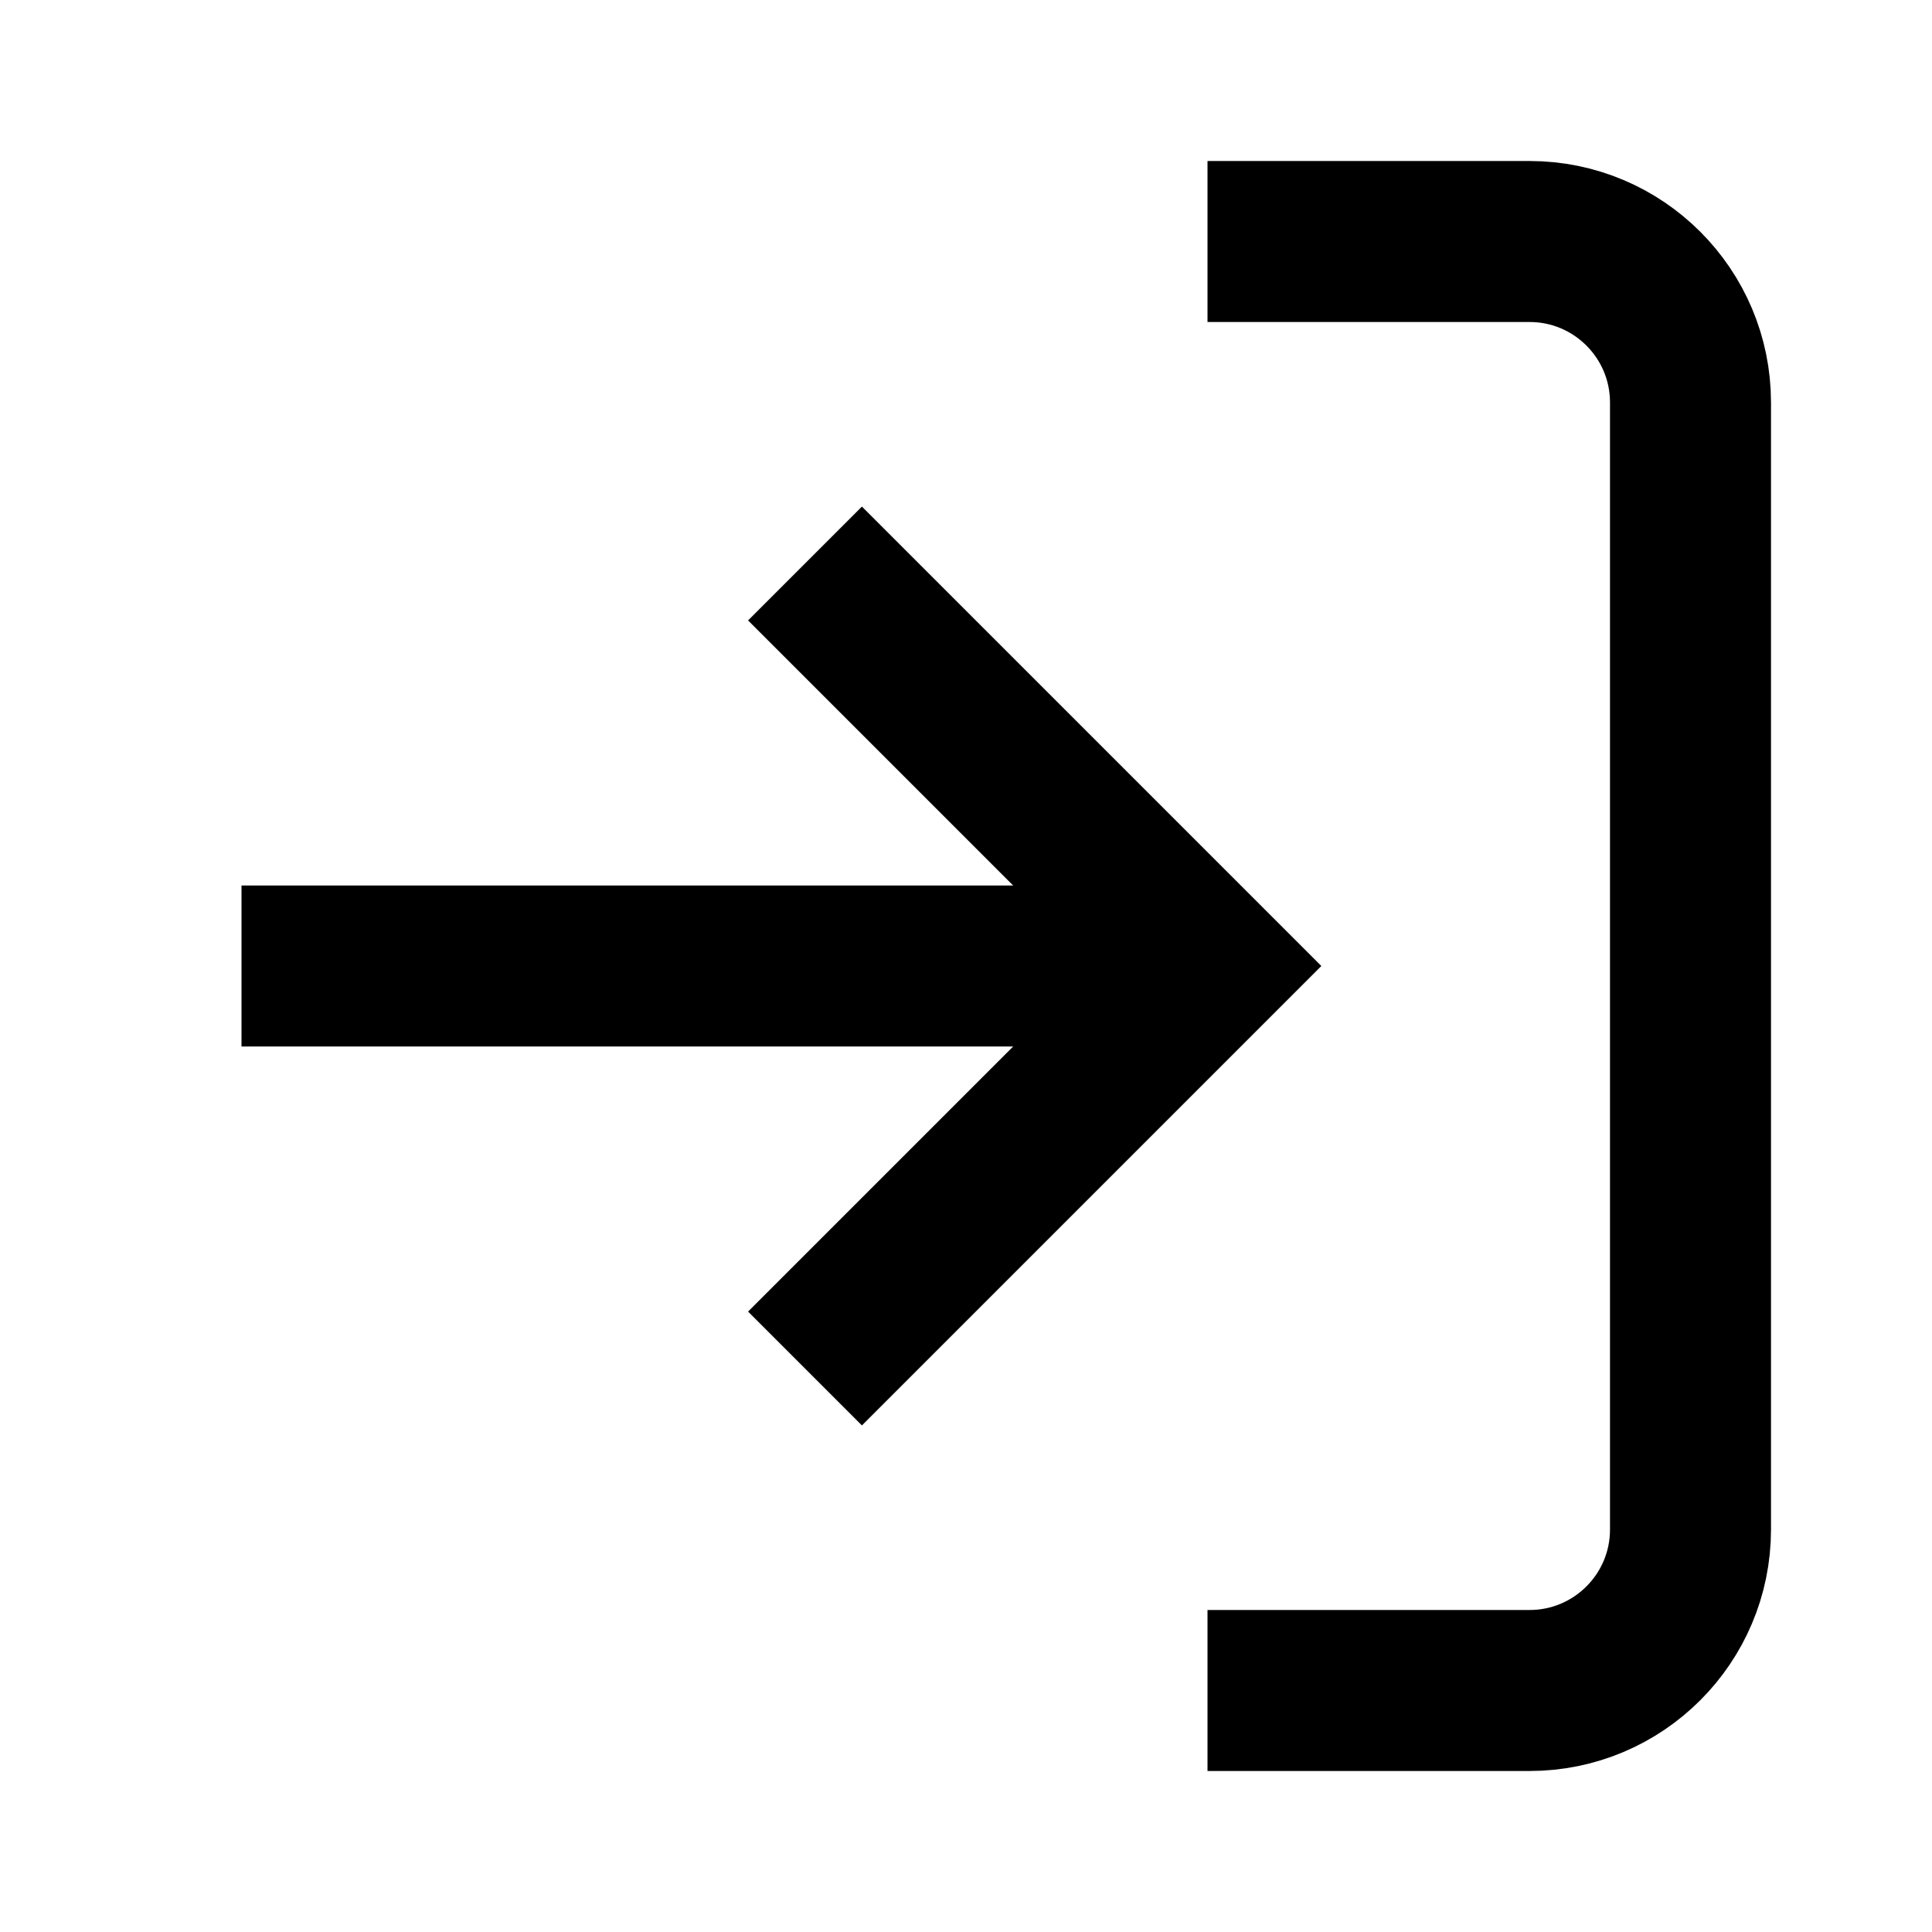
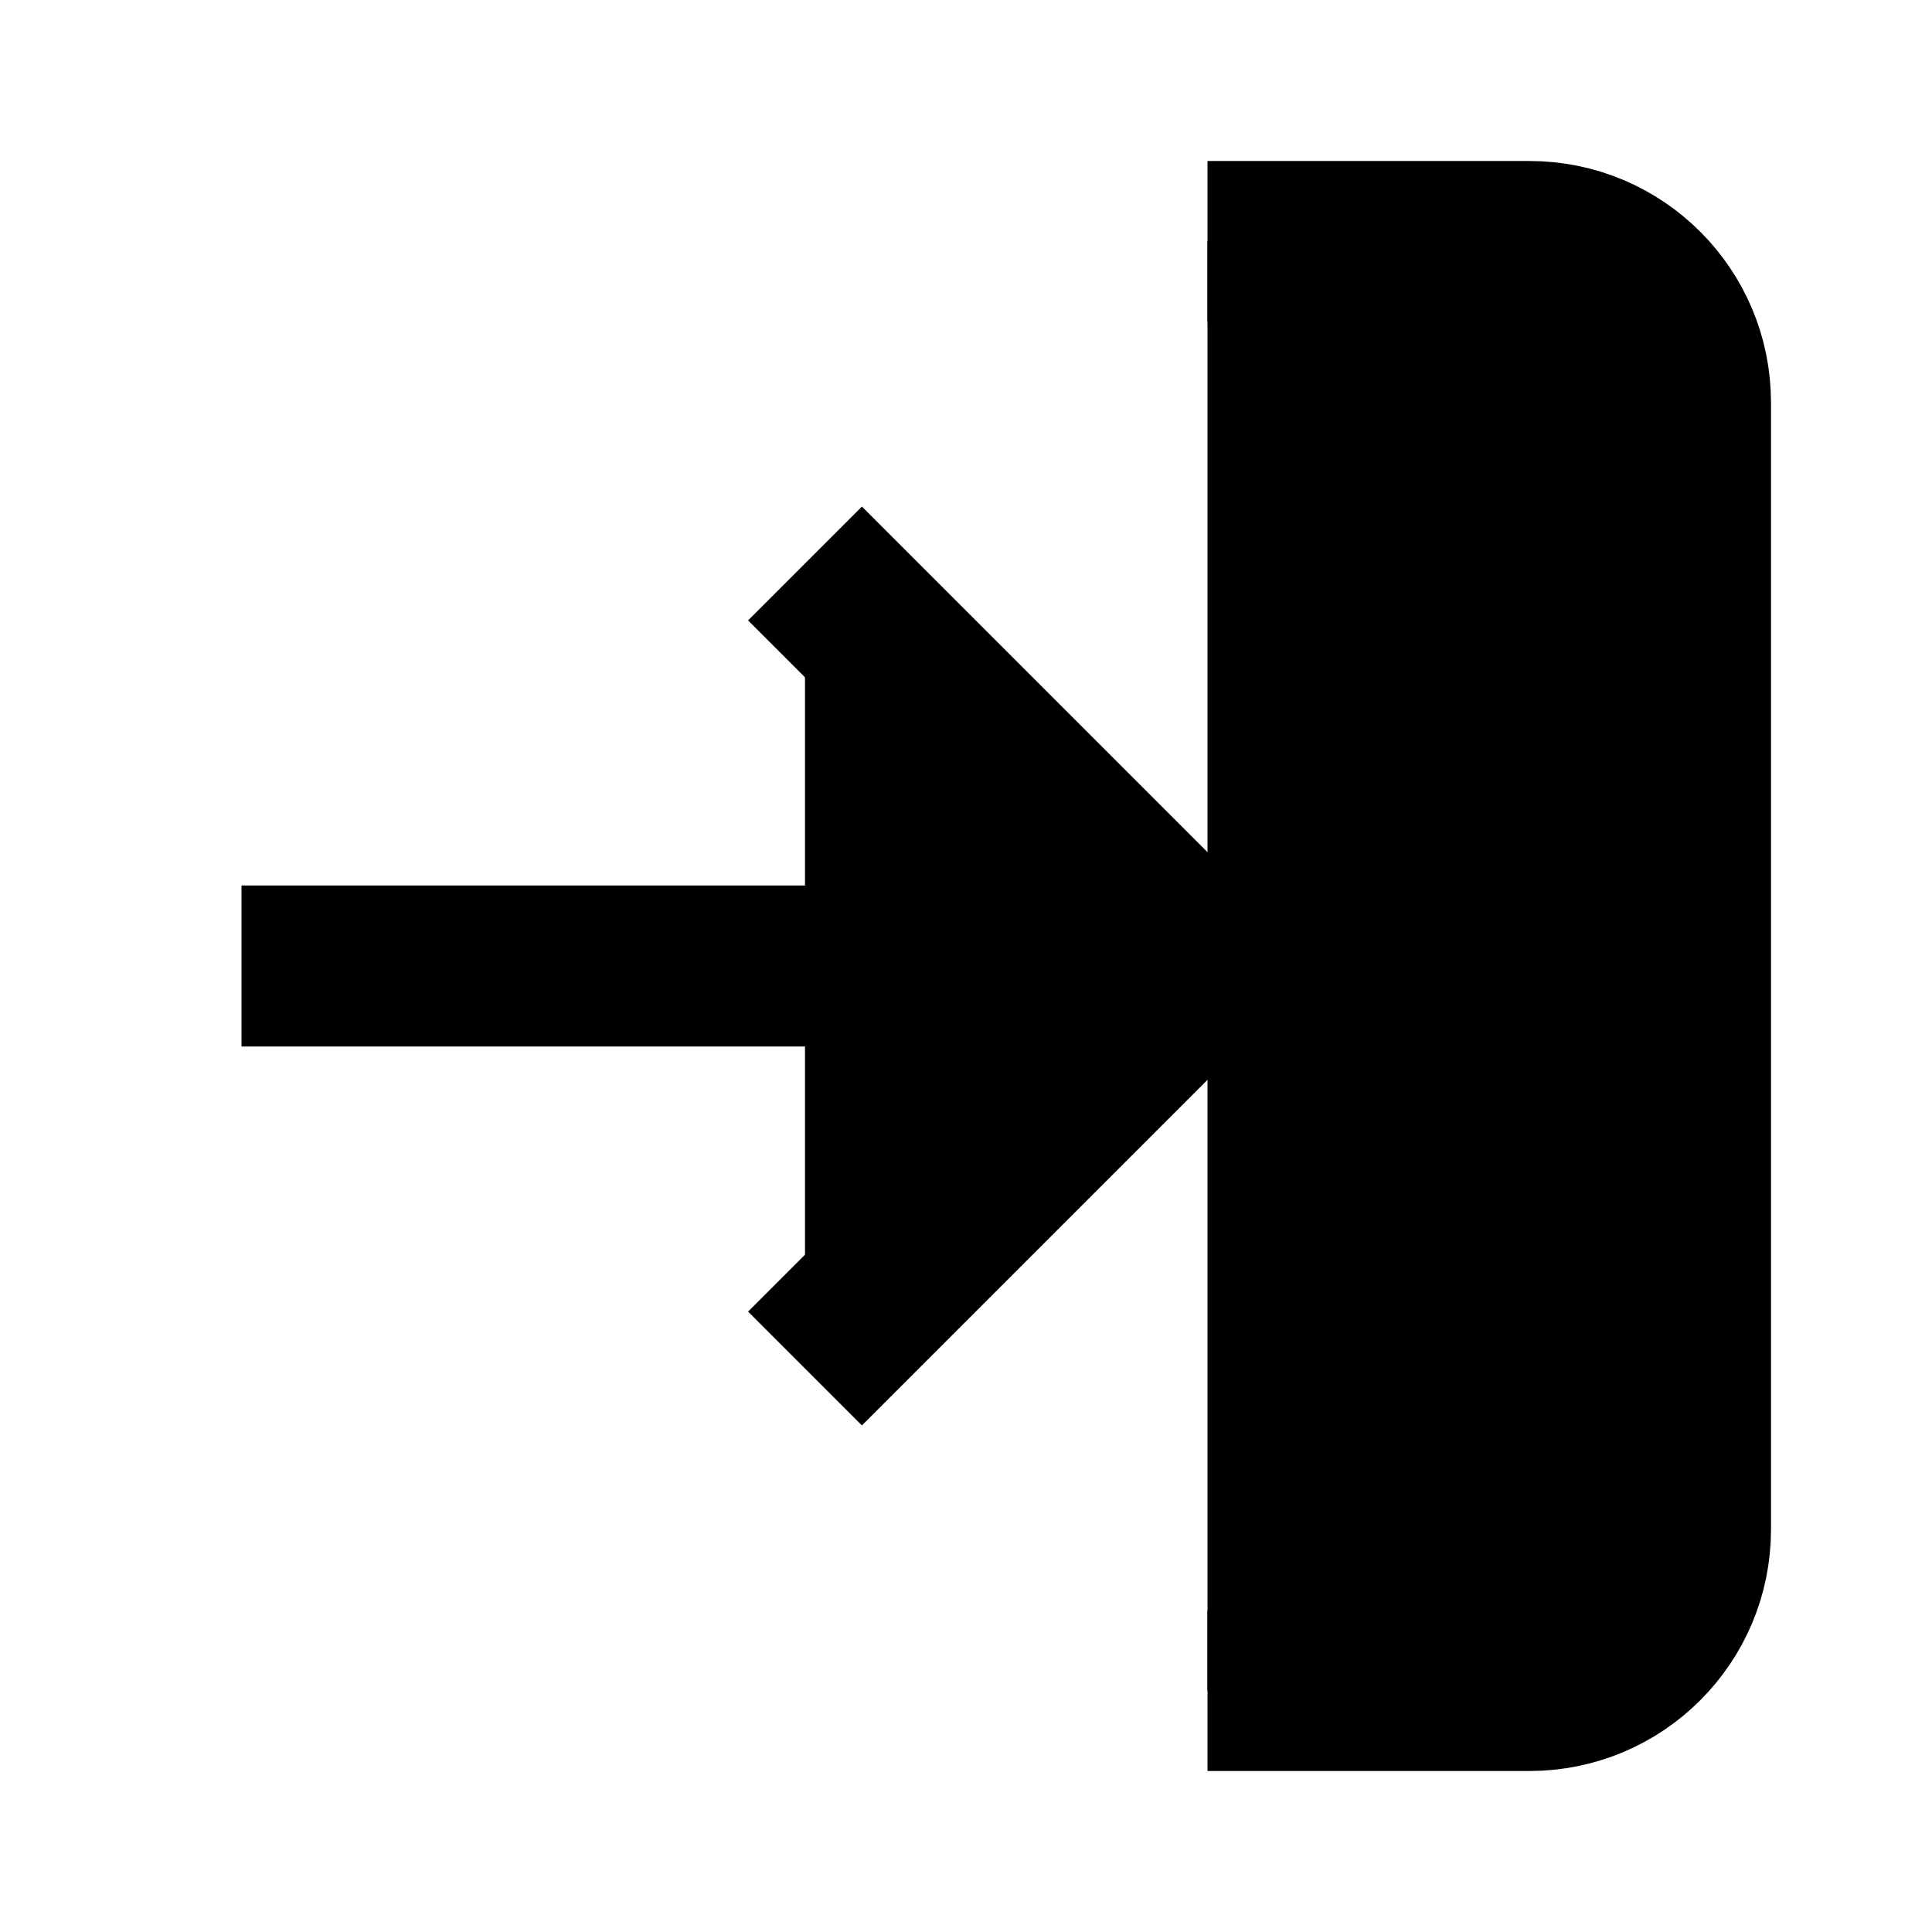
- <svg xmlns="http://www.w3.org/2000/svg" width="20" height="20" fill="none" viewBox="0 0 24 24" stroke="currentColor" stroke-width="2">
+ <svg xmlns="http://www.w3.org/2000/svg" width="20" height="20" fill="currentColor" viewBox="0 0 24 24" stroke="currentColor" stroke-width="2">
  <path d="M15 3h4a2 2 0 0 1 2 2v14a2 2 0 0 1-2 2h-4" />
  <polyline points="10 17 15 12 10 7" />
  <line x1="15" y1="12" x2="3" y2="12" />
</svg>
